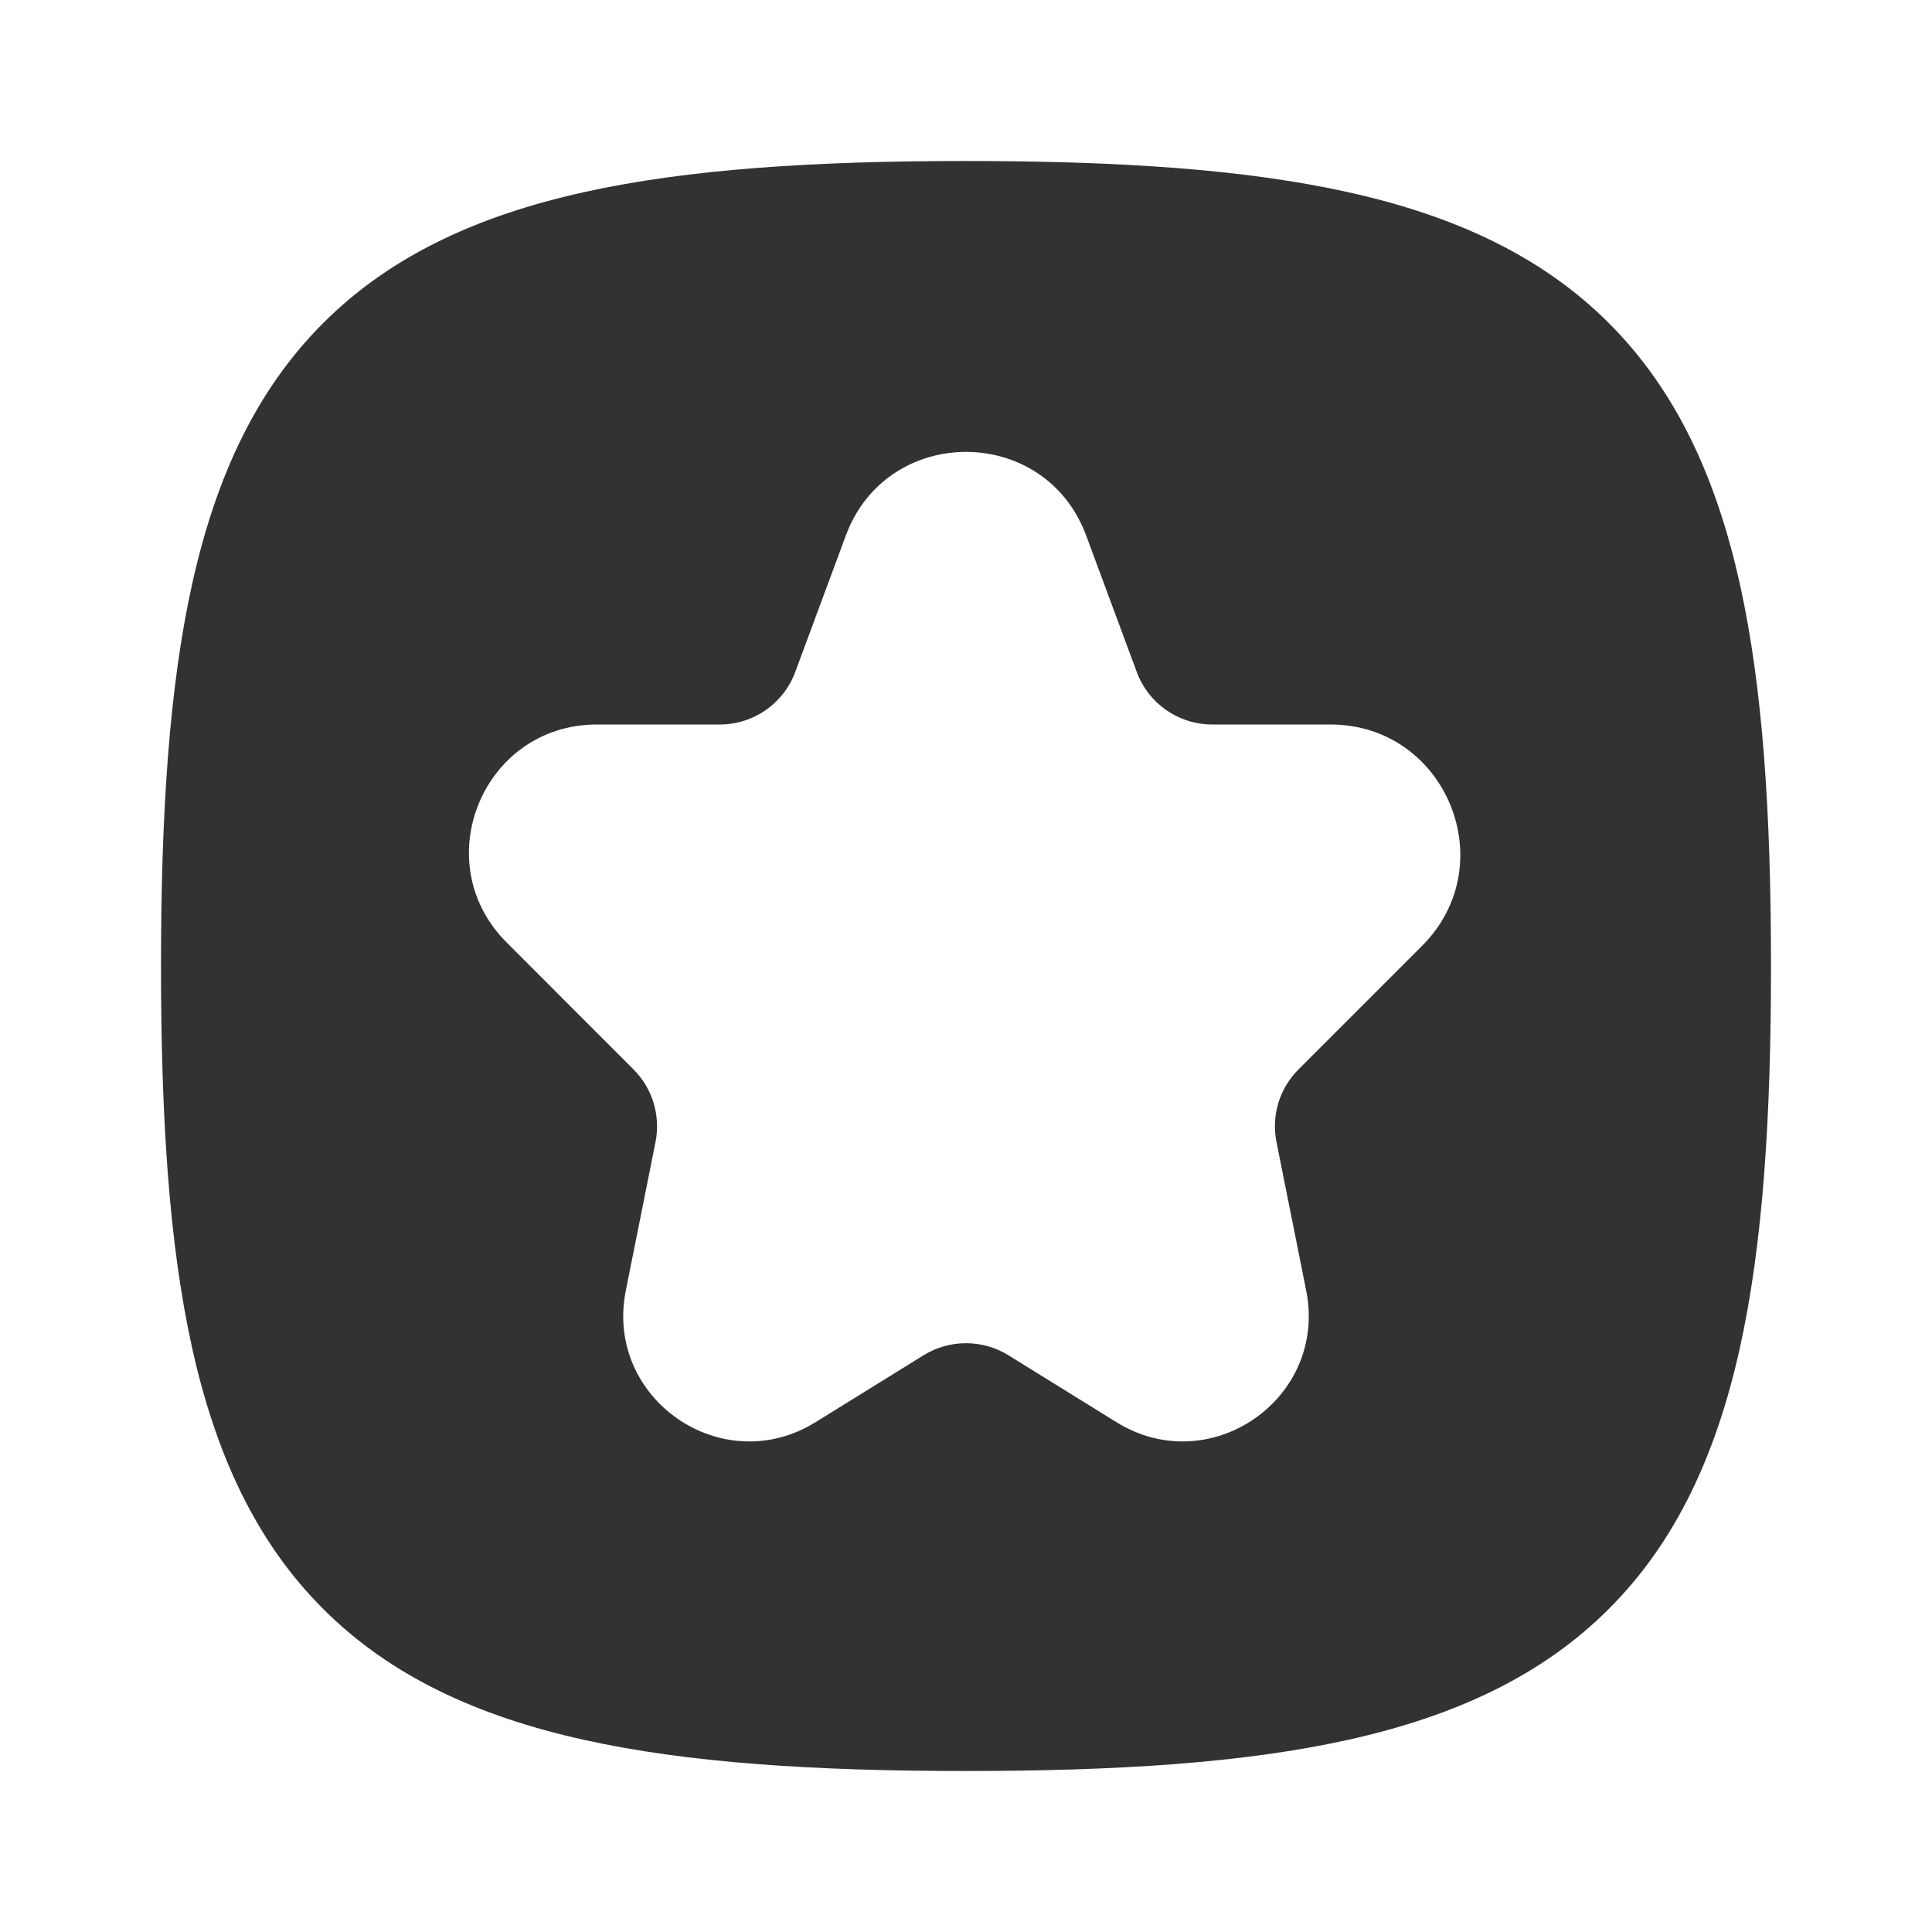
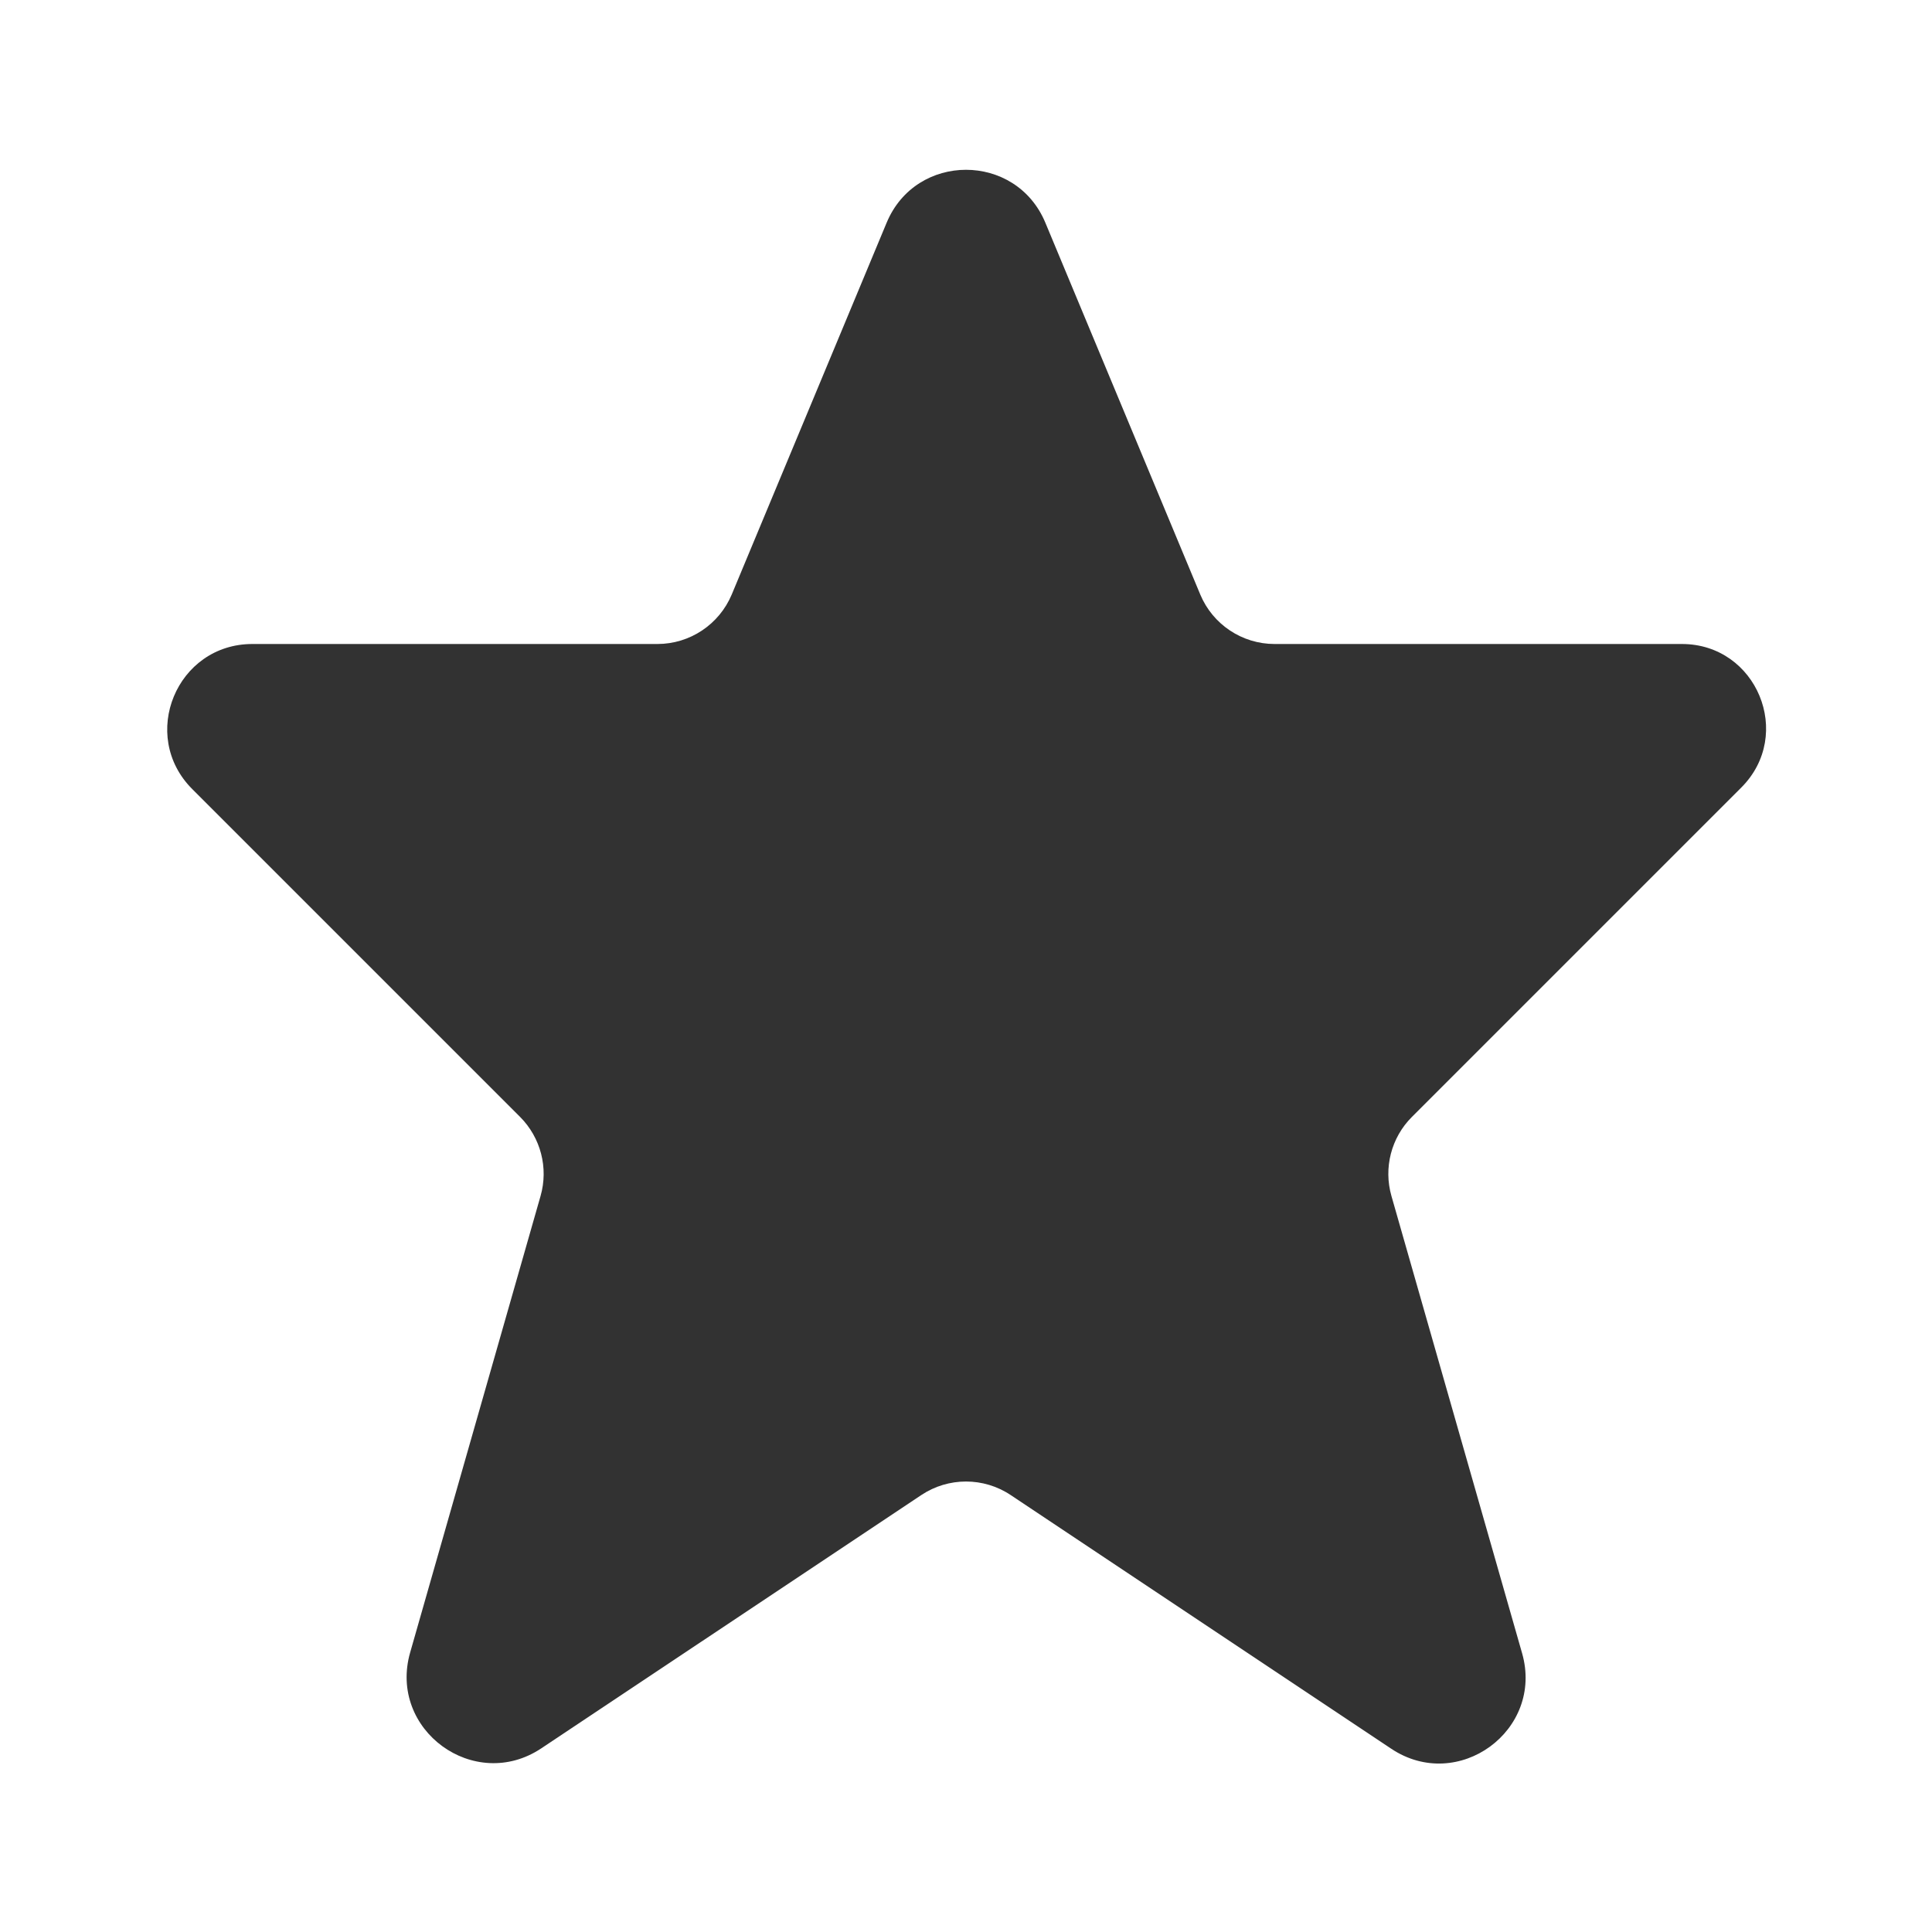
<svg xmlns="http://www.w3.org/2000/svg" width="800px" height="800px" viewBox="0 0 24 24" fill="none">
  <rect width="24" height="24" transform="matrix(4.37114e-08 -1 -1 -4.37114e-08 24 24)" fill="white" />
-   <path fill-rule="evenodd" clip-rule="evenodd" d="M7.25 2.388C8.549 2.099 10.124 2 12 2C13.876 2 15.451 2.099 16.75 2.388C18.06 2.679 19.149 3.176 19.986 4.014C20.824 4.851 21.321 5.94 21.612 7.25C21.901 8.549 22 10.124 22 12C22 13.876 21.901 15.451 21.612 16.75C21.321 18.06 20.824 19.149 19.986 19.986C19.149 20.824 18.06 21.321 16.75 21.612C15.451 21.901 13.876 22 12 22C10.124 22 8.549 21.901 7.25 21.612C5.94 21.321 4.851 20.824 4.014 19.986C3.176 19.149 2.679 18.06 2.388 16.75C2.099 15.451 2 13.876 2 12C2 10.124 2.099 8.549 2.388 7.25C2.679 5.94 3.176 4.851 4.014 4.014C4.851 3.176 5.94 2.679 7.25 2.388ZM10.507 6.653C11.02 5.267 12.98 5.267 13.493 6.653L14.121 8.347C14.266 8.74 14.64 9 15.059 9L16.527 9C17.961 9 18.68 10.734 17.666 11.749L16.131 13.284C15.894 13.52 15.791 13.859 15.857 14.187L16.226 16.032C16.494 17.373 15.033 18.387 13.871 17.668L12.526 16.835C12.204 16.636 11.796 16.636 11.474 16.835L10.129 17.668C8.967 18.387 7.506 17.373 7.774 16.032L8.143 14.187C8.208 13.859 8.106 13.52 7.869 13.284L6.293 11.707C5.294 10.708 6.001 9 7.414 9L8.941 9C9.36 9 9.734 8.74 9.879 8.347L10.507 6.653Z" fill="#323232" />
+   <path fill-rule="evenodd" clip-rule="evenodd" d="M11.014 2.767C11.379 1.89 12.621 1.89 12.986 2.767L14.91 7.385C15.065 7.757 15.43 8 15.833 8H20.893C21.823 8 22.289 9.125 21.631 9.783L17.539 13.875C17.282 14.132 17.185 14.508 17.285 14.857L18.908 20.537C19.182 21.496 18.112 22.277 17.282 21.723L12.555 18.572C12.219 18.348 11.781 18.348 11.445 18.572L6.725 21.718C5.893 22.273 4.82 21.49 5.095 20.528L6.715 14.857C6.815 14.508 6.717 14.132 6.461 13.875L2.389 9.803C1.723 9.138 2.194 8 3.135 8H8.167C8.57 8 8.934 7.757 9.09 7.385L11.014 2.767Z" fill="#323232" />
</svg>
